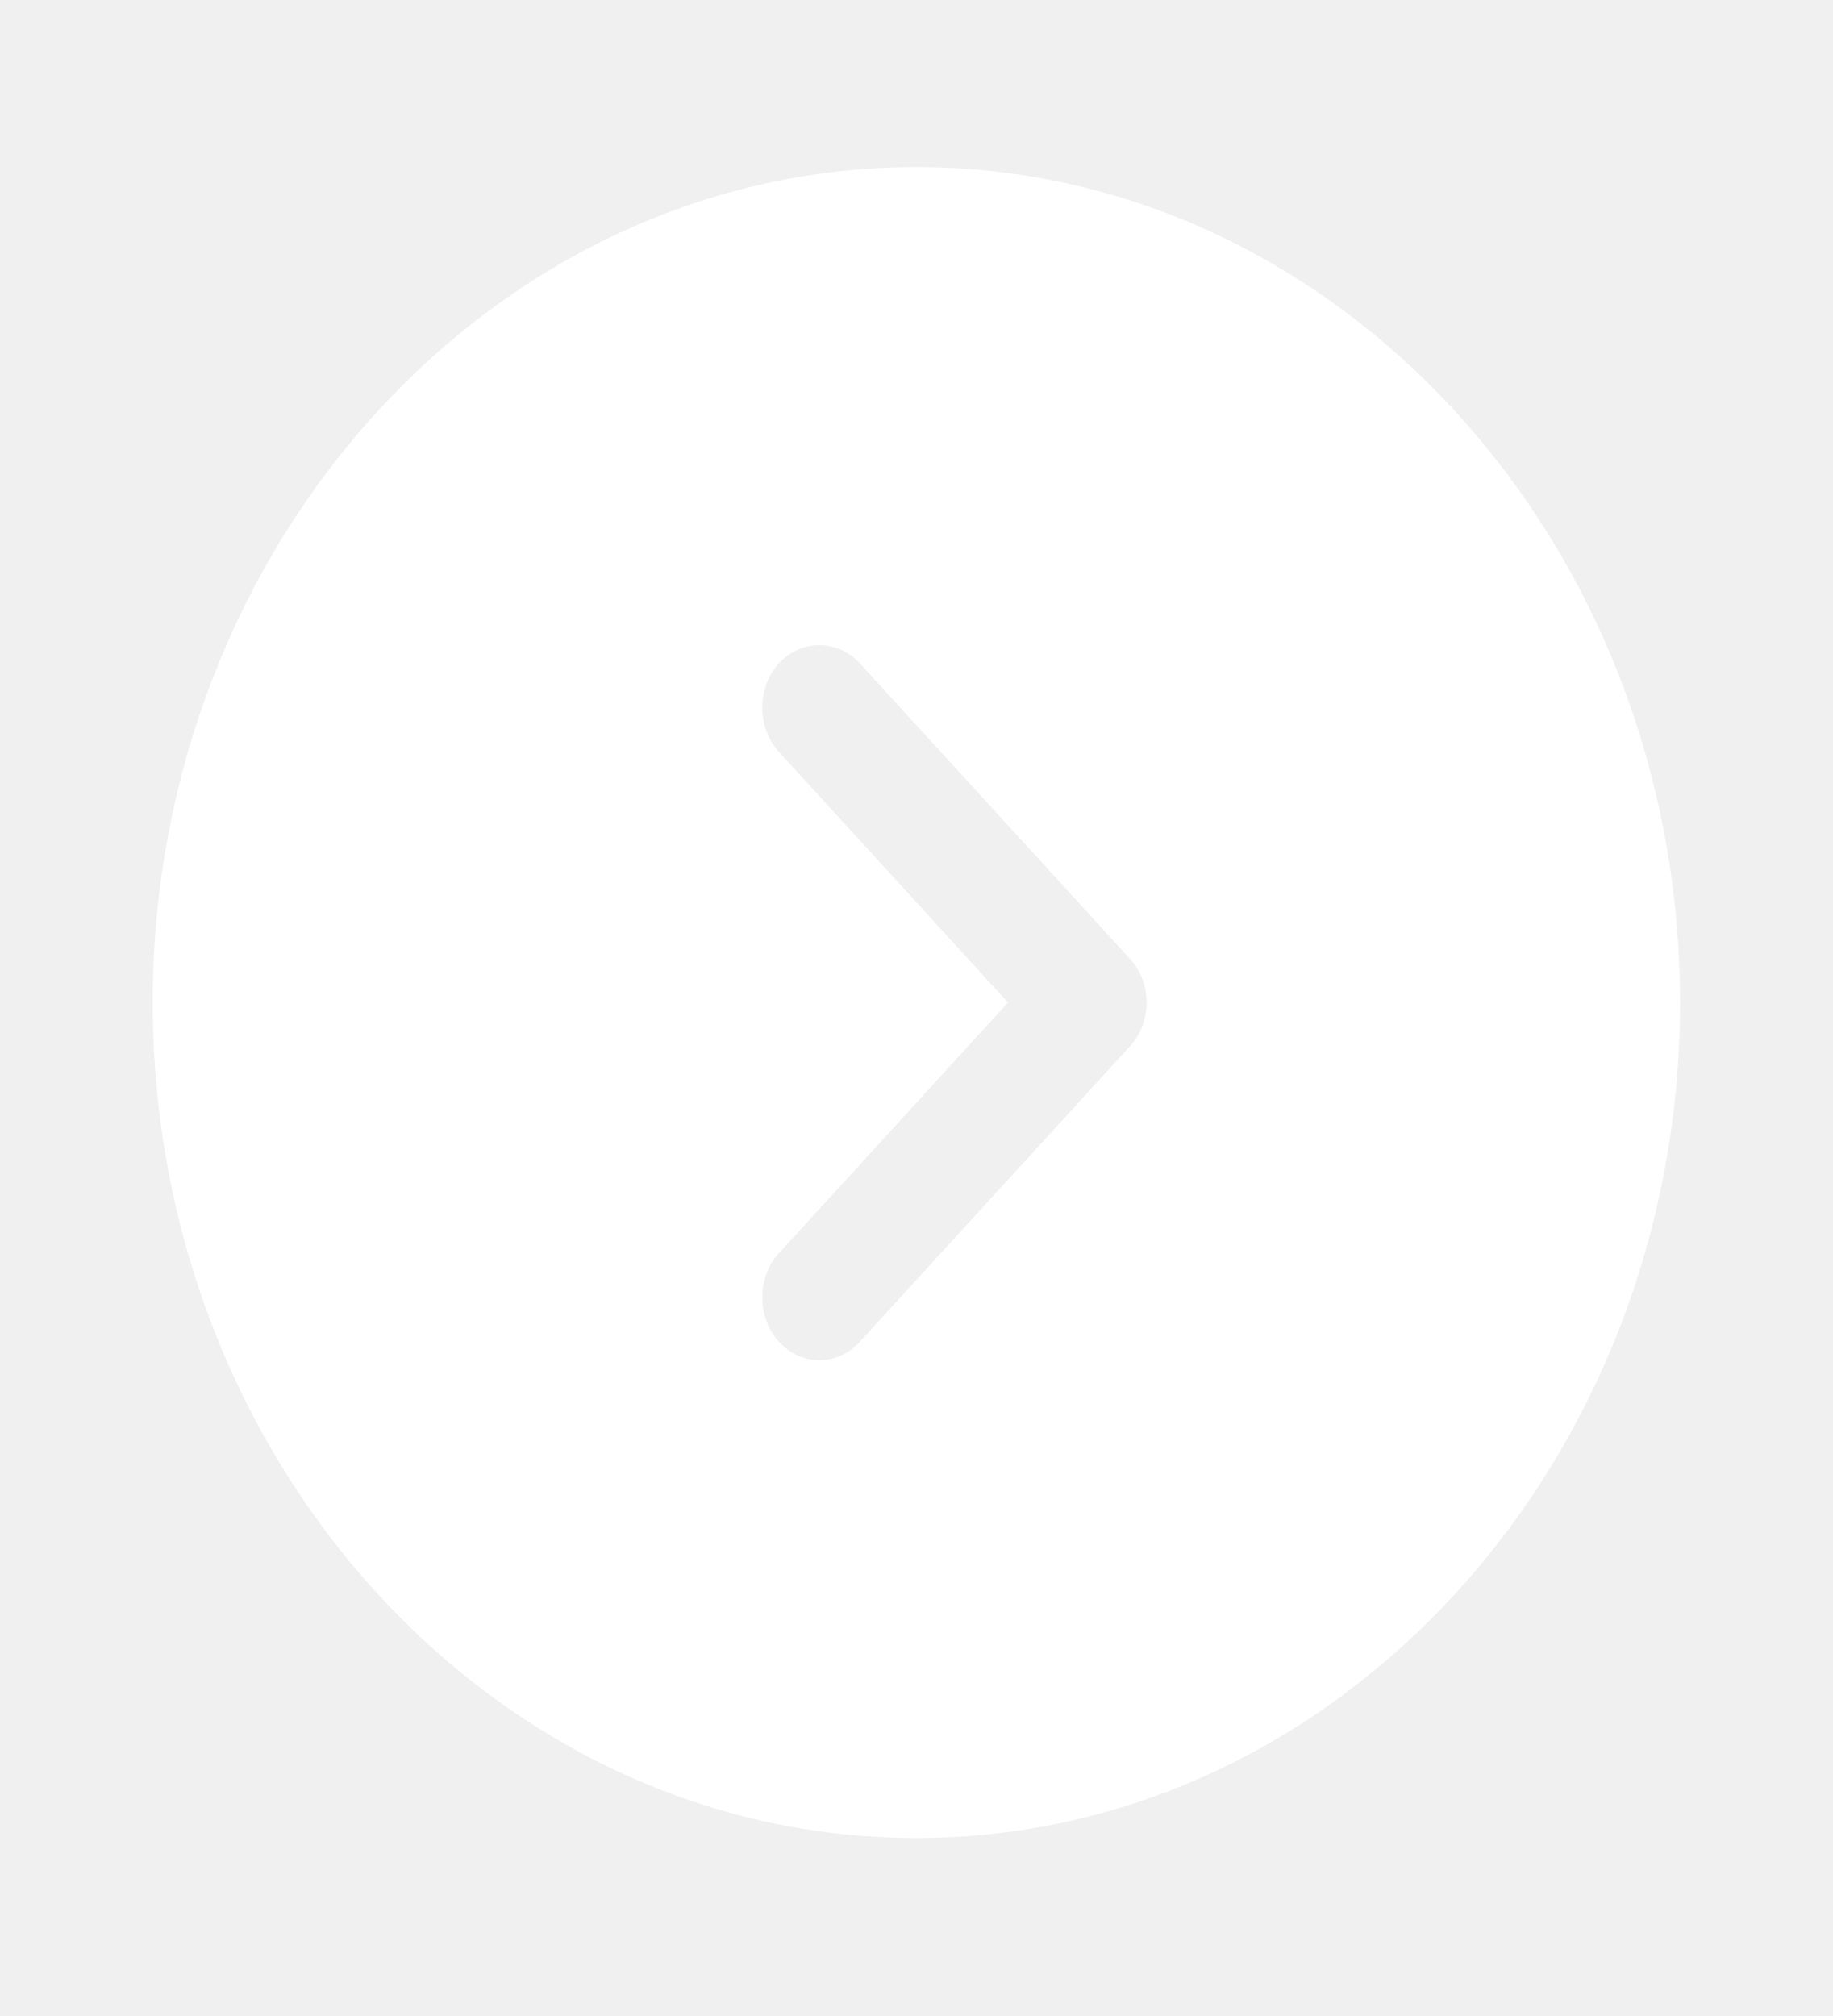
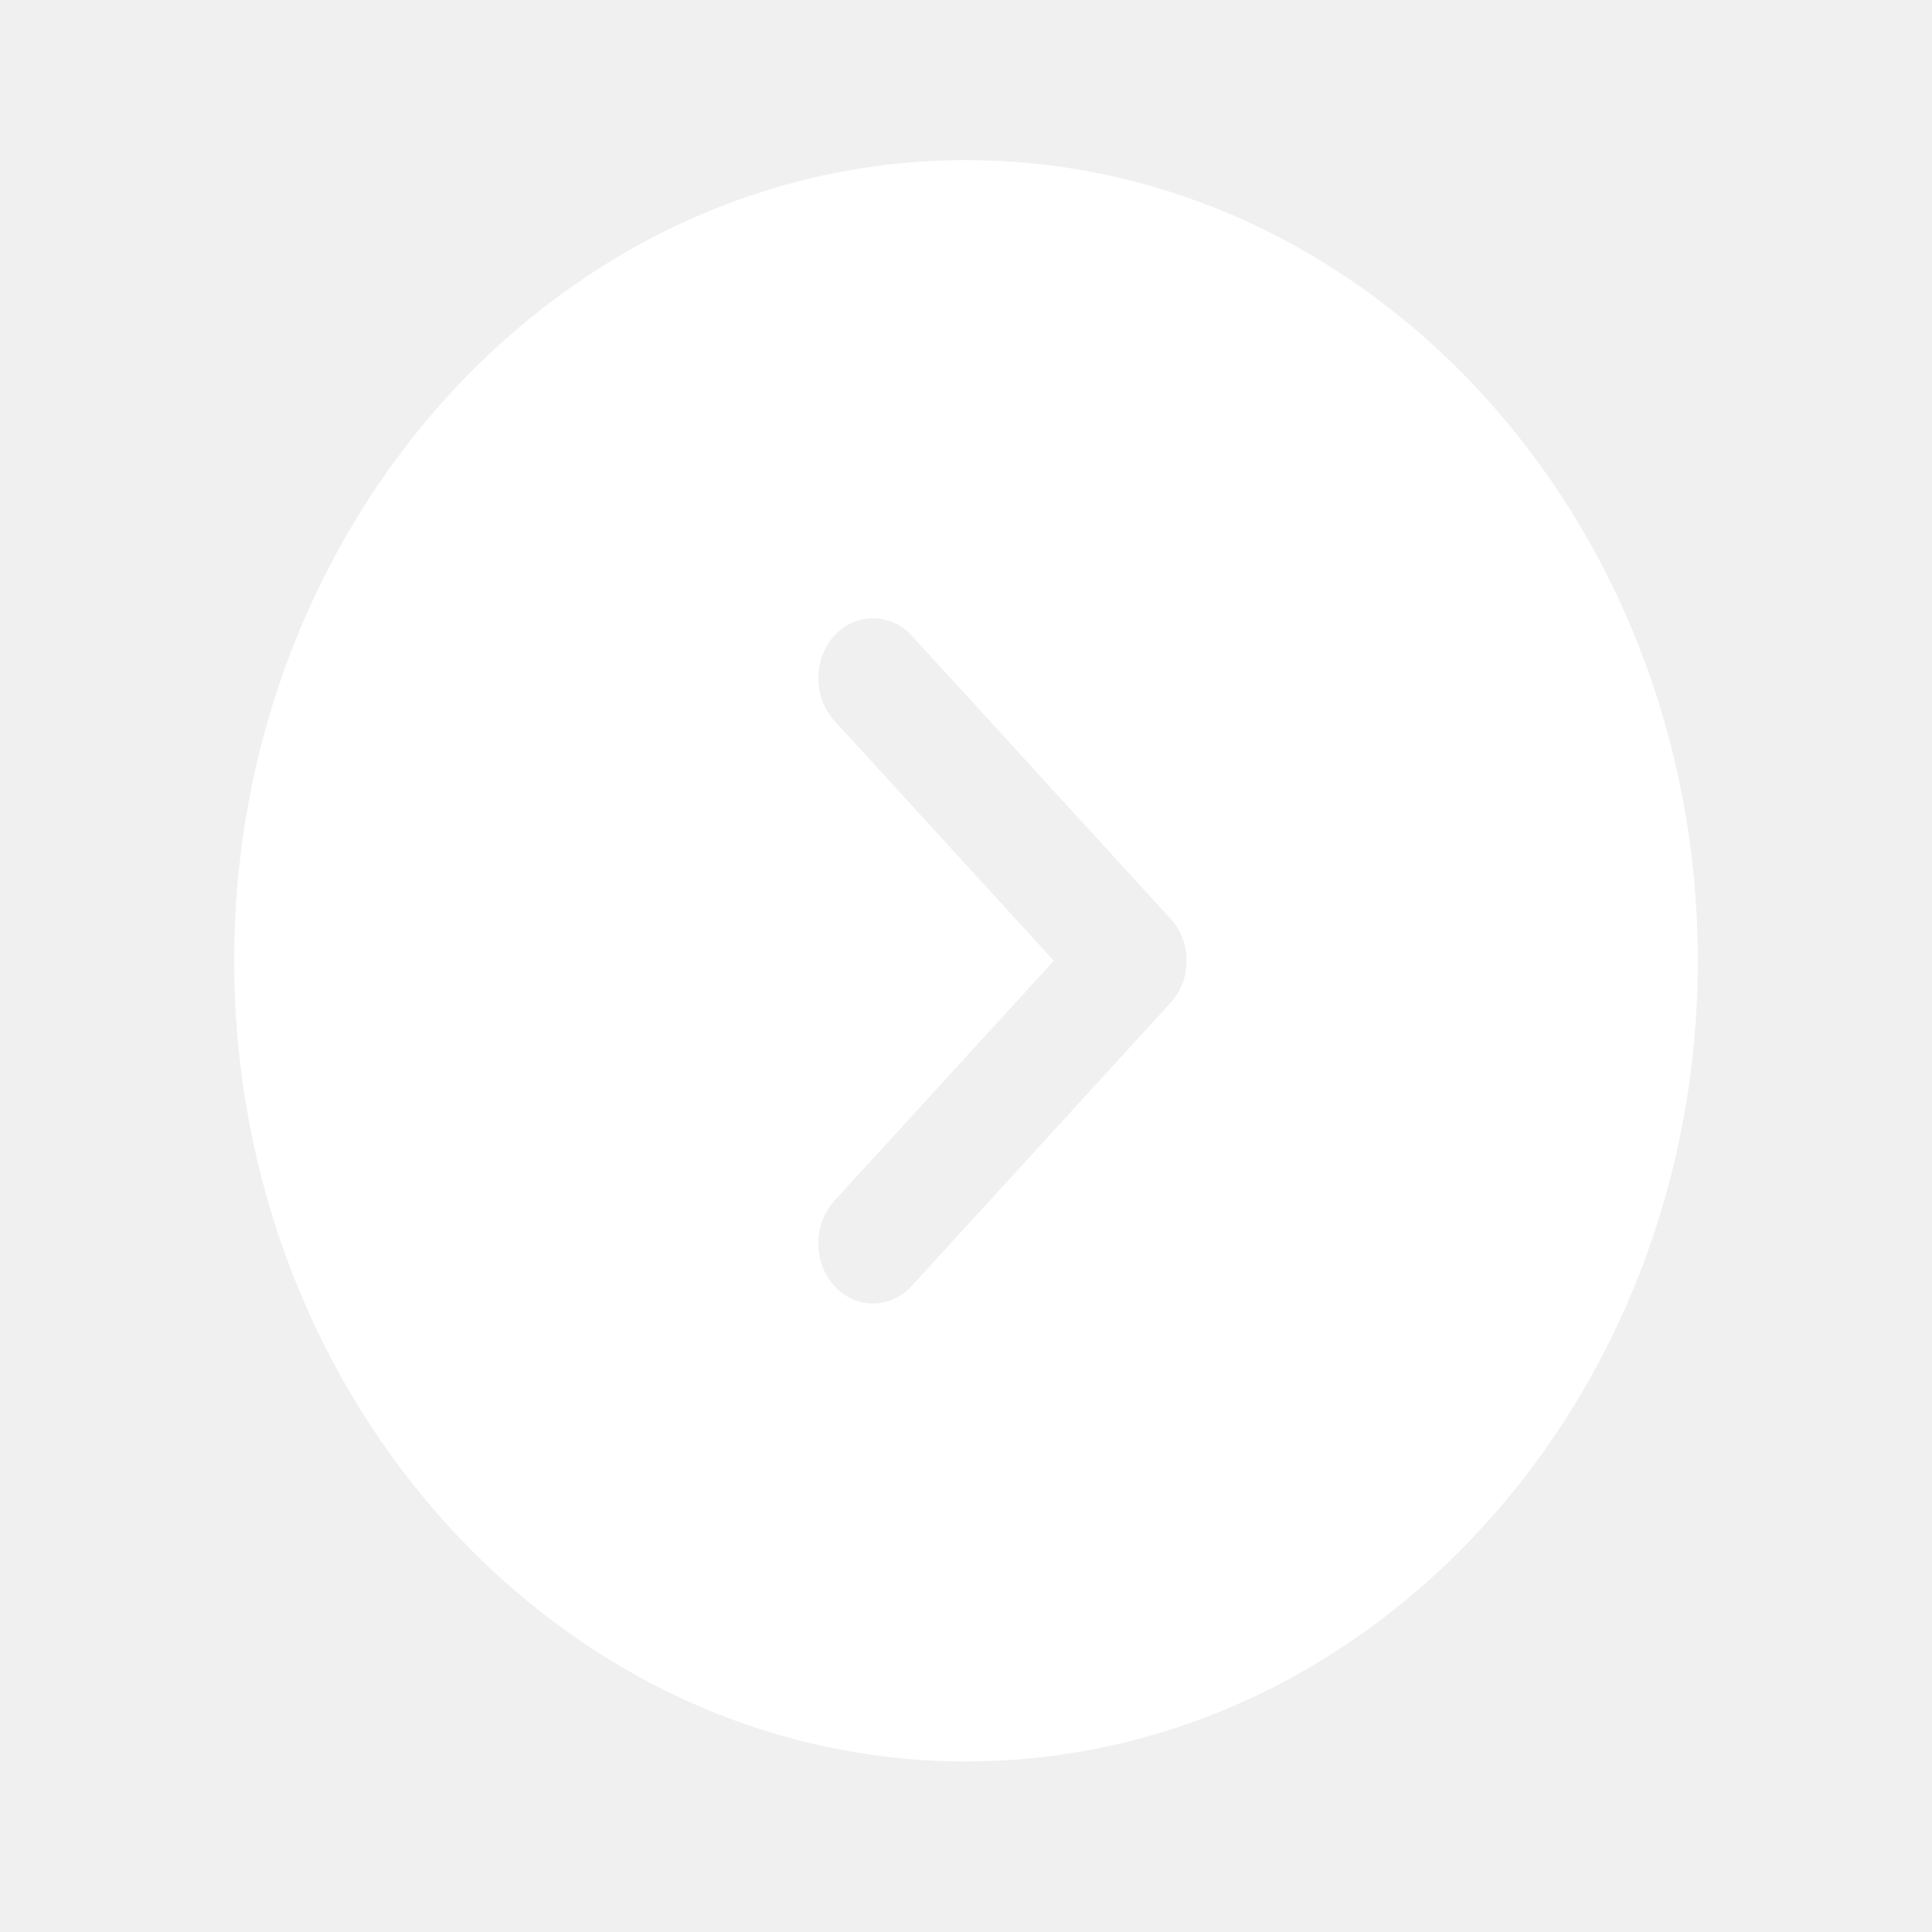
- <svg xmlns="http://www.w3.org/2000/svg" width="80" height="88" viewBox="0 0 80 88" fill="none">
+ <svg xmlns="http://www.w3.org/2000/svg" width="80" height="80" viewBox="0 0 80 88" fill="none">
  <path d="M39.999 7.293C21.633 7.293 6.666 23.668 6.666 43.762C6.666 63.856 21.633 80.231 39.999 80.231C58.366 80.231 73.333 63.856 73.333 43.762C73.333 23.668 58.366 7.293 39.999 7.293ZM49.299 45.695L37.533 58.569C37.033 59.115 36.399 59.371 35.766 59.371C35.133 59.371 34.499 59.115 33.999 58.569C33.033 57.511 33.033 55.76 33.999 54.703L43.999 43.762L33.999 32.821C33.033 31.764 33.033 30.013 33.999 28.956C34.966 27.898 36.566 27.898 37.533 28.956L49.299 41.829C50.299 42.887 50.299 44.637 49.299 45.695Z" fill="white" />
</svg>
